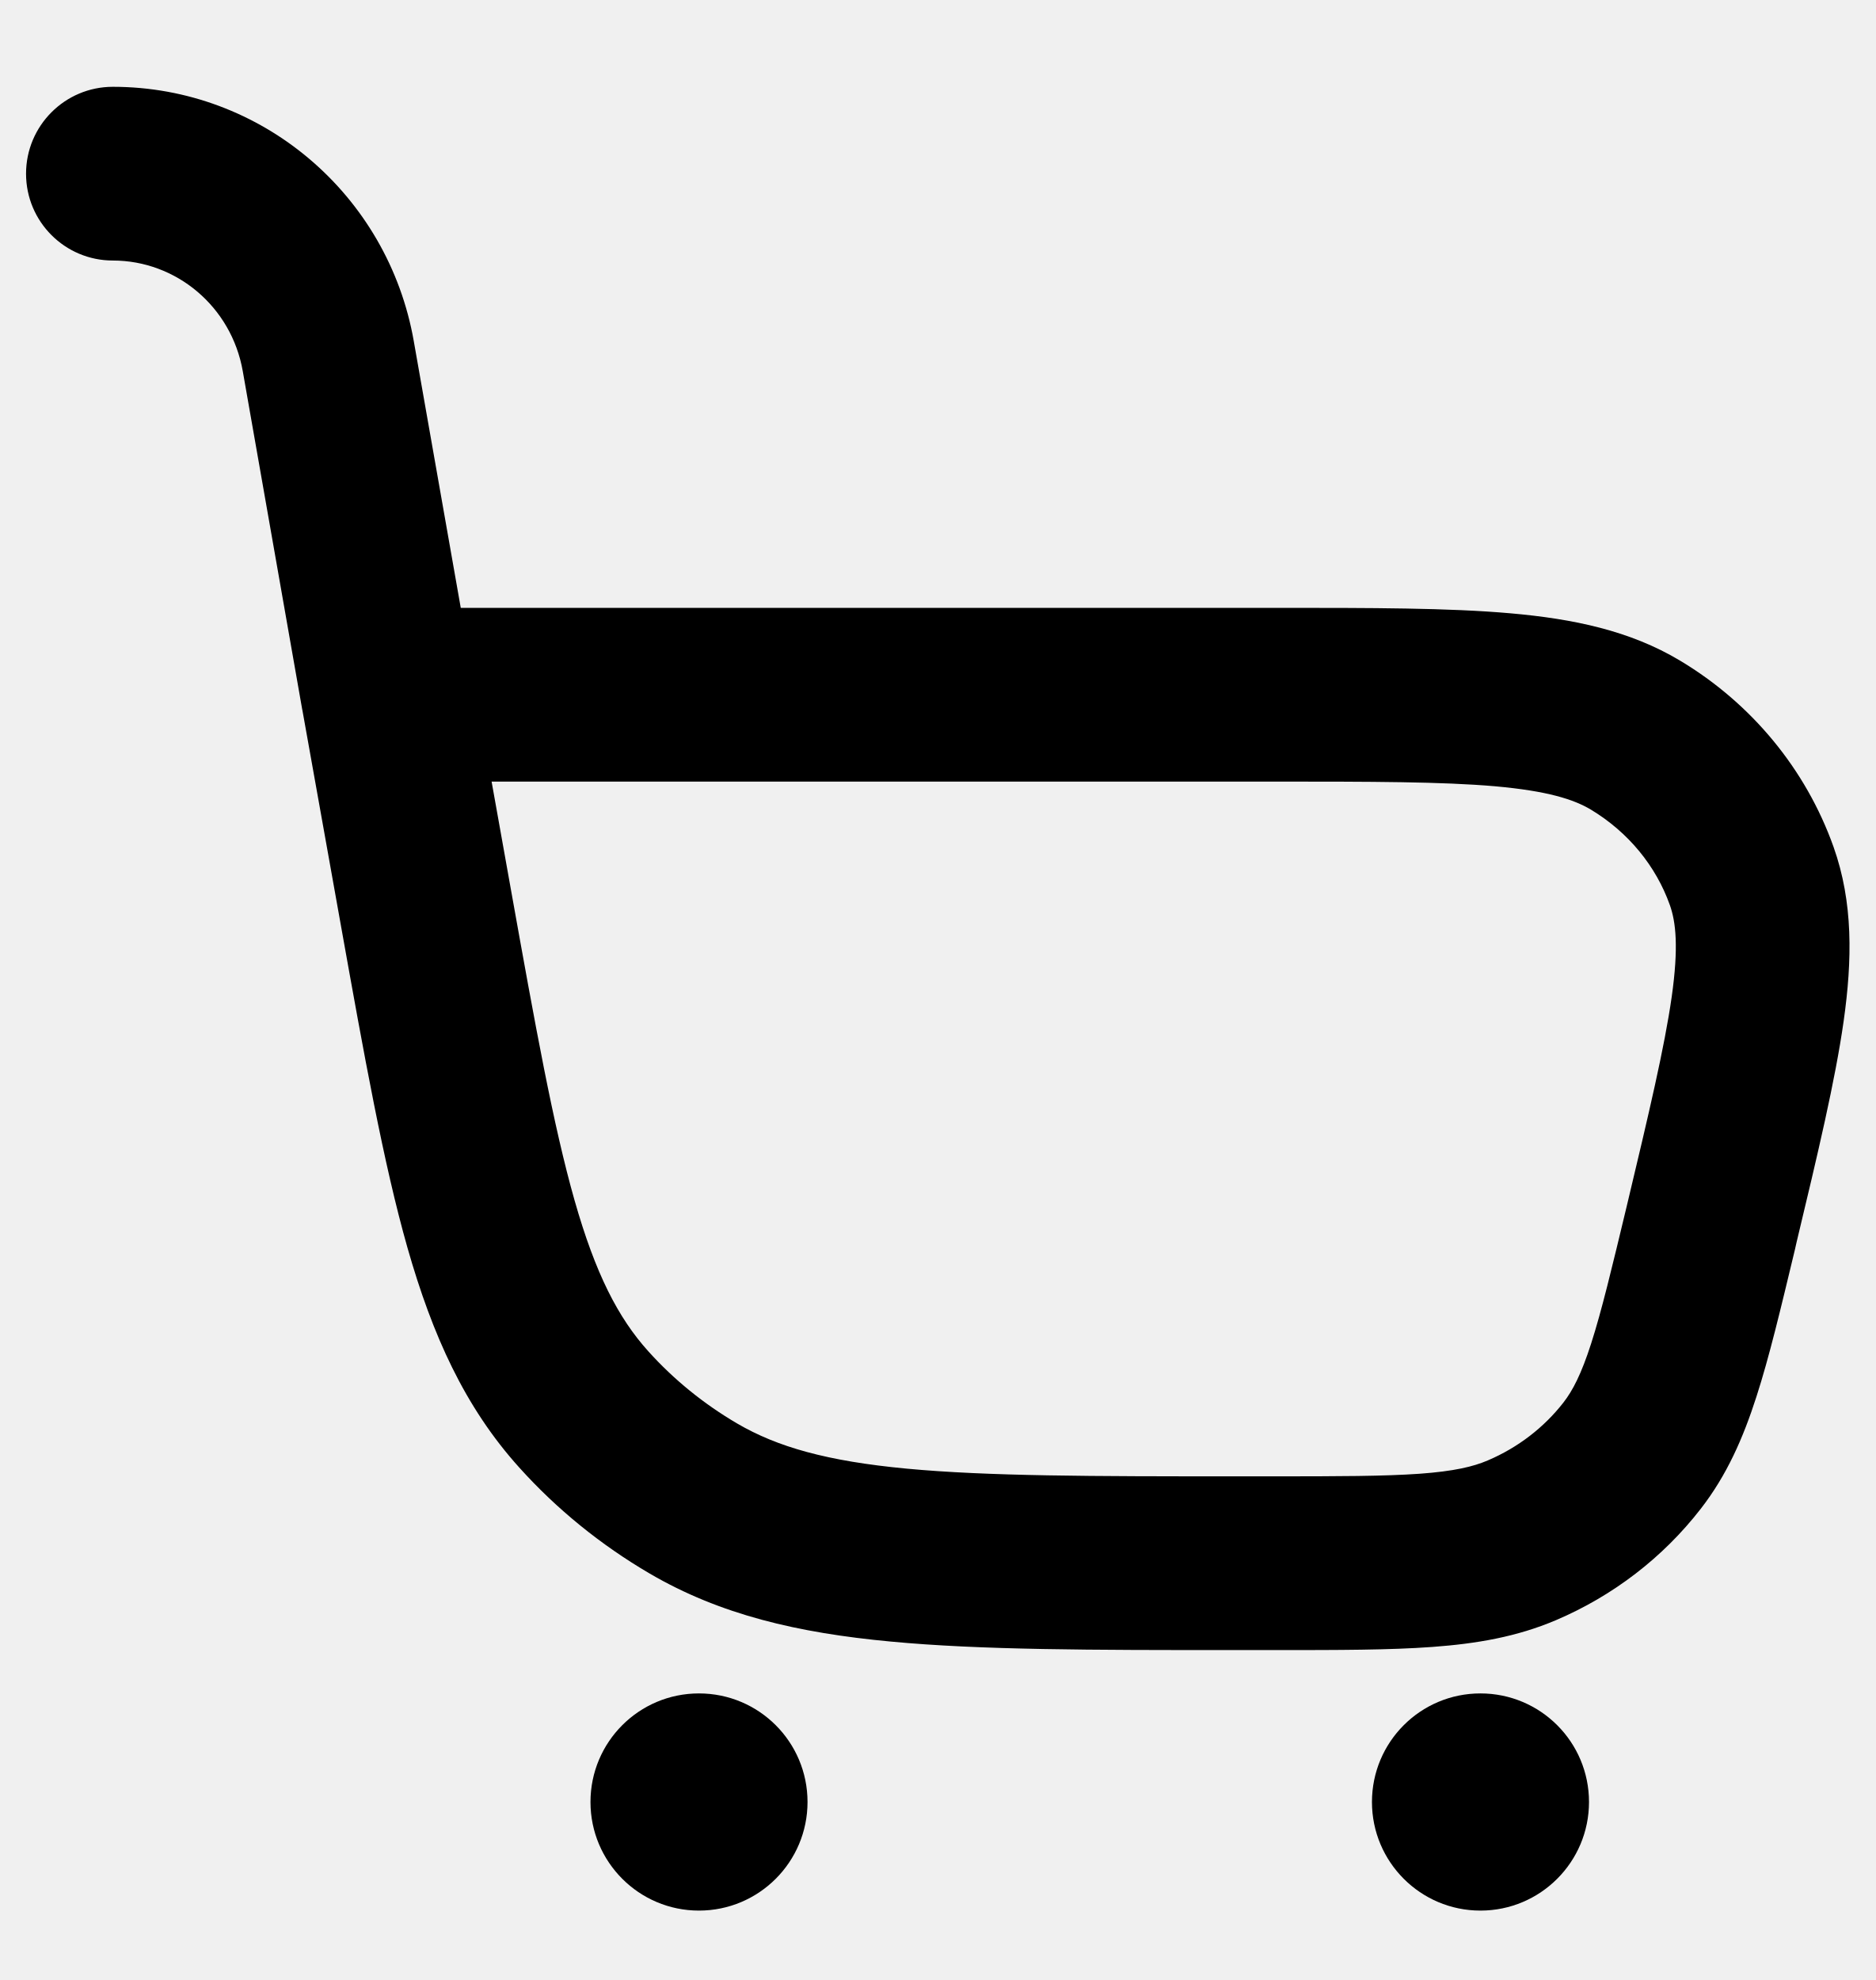
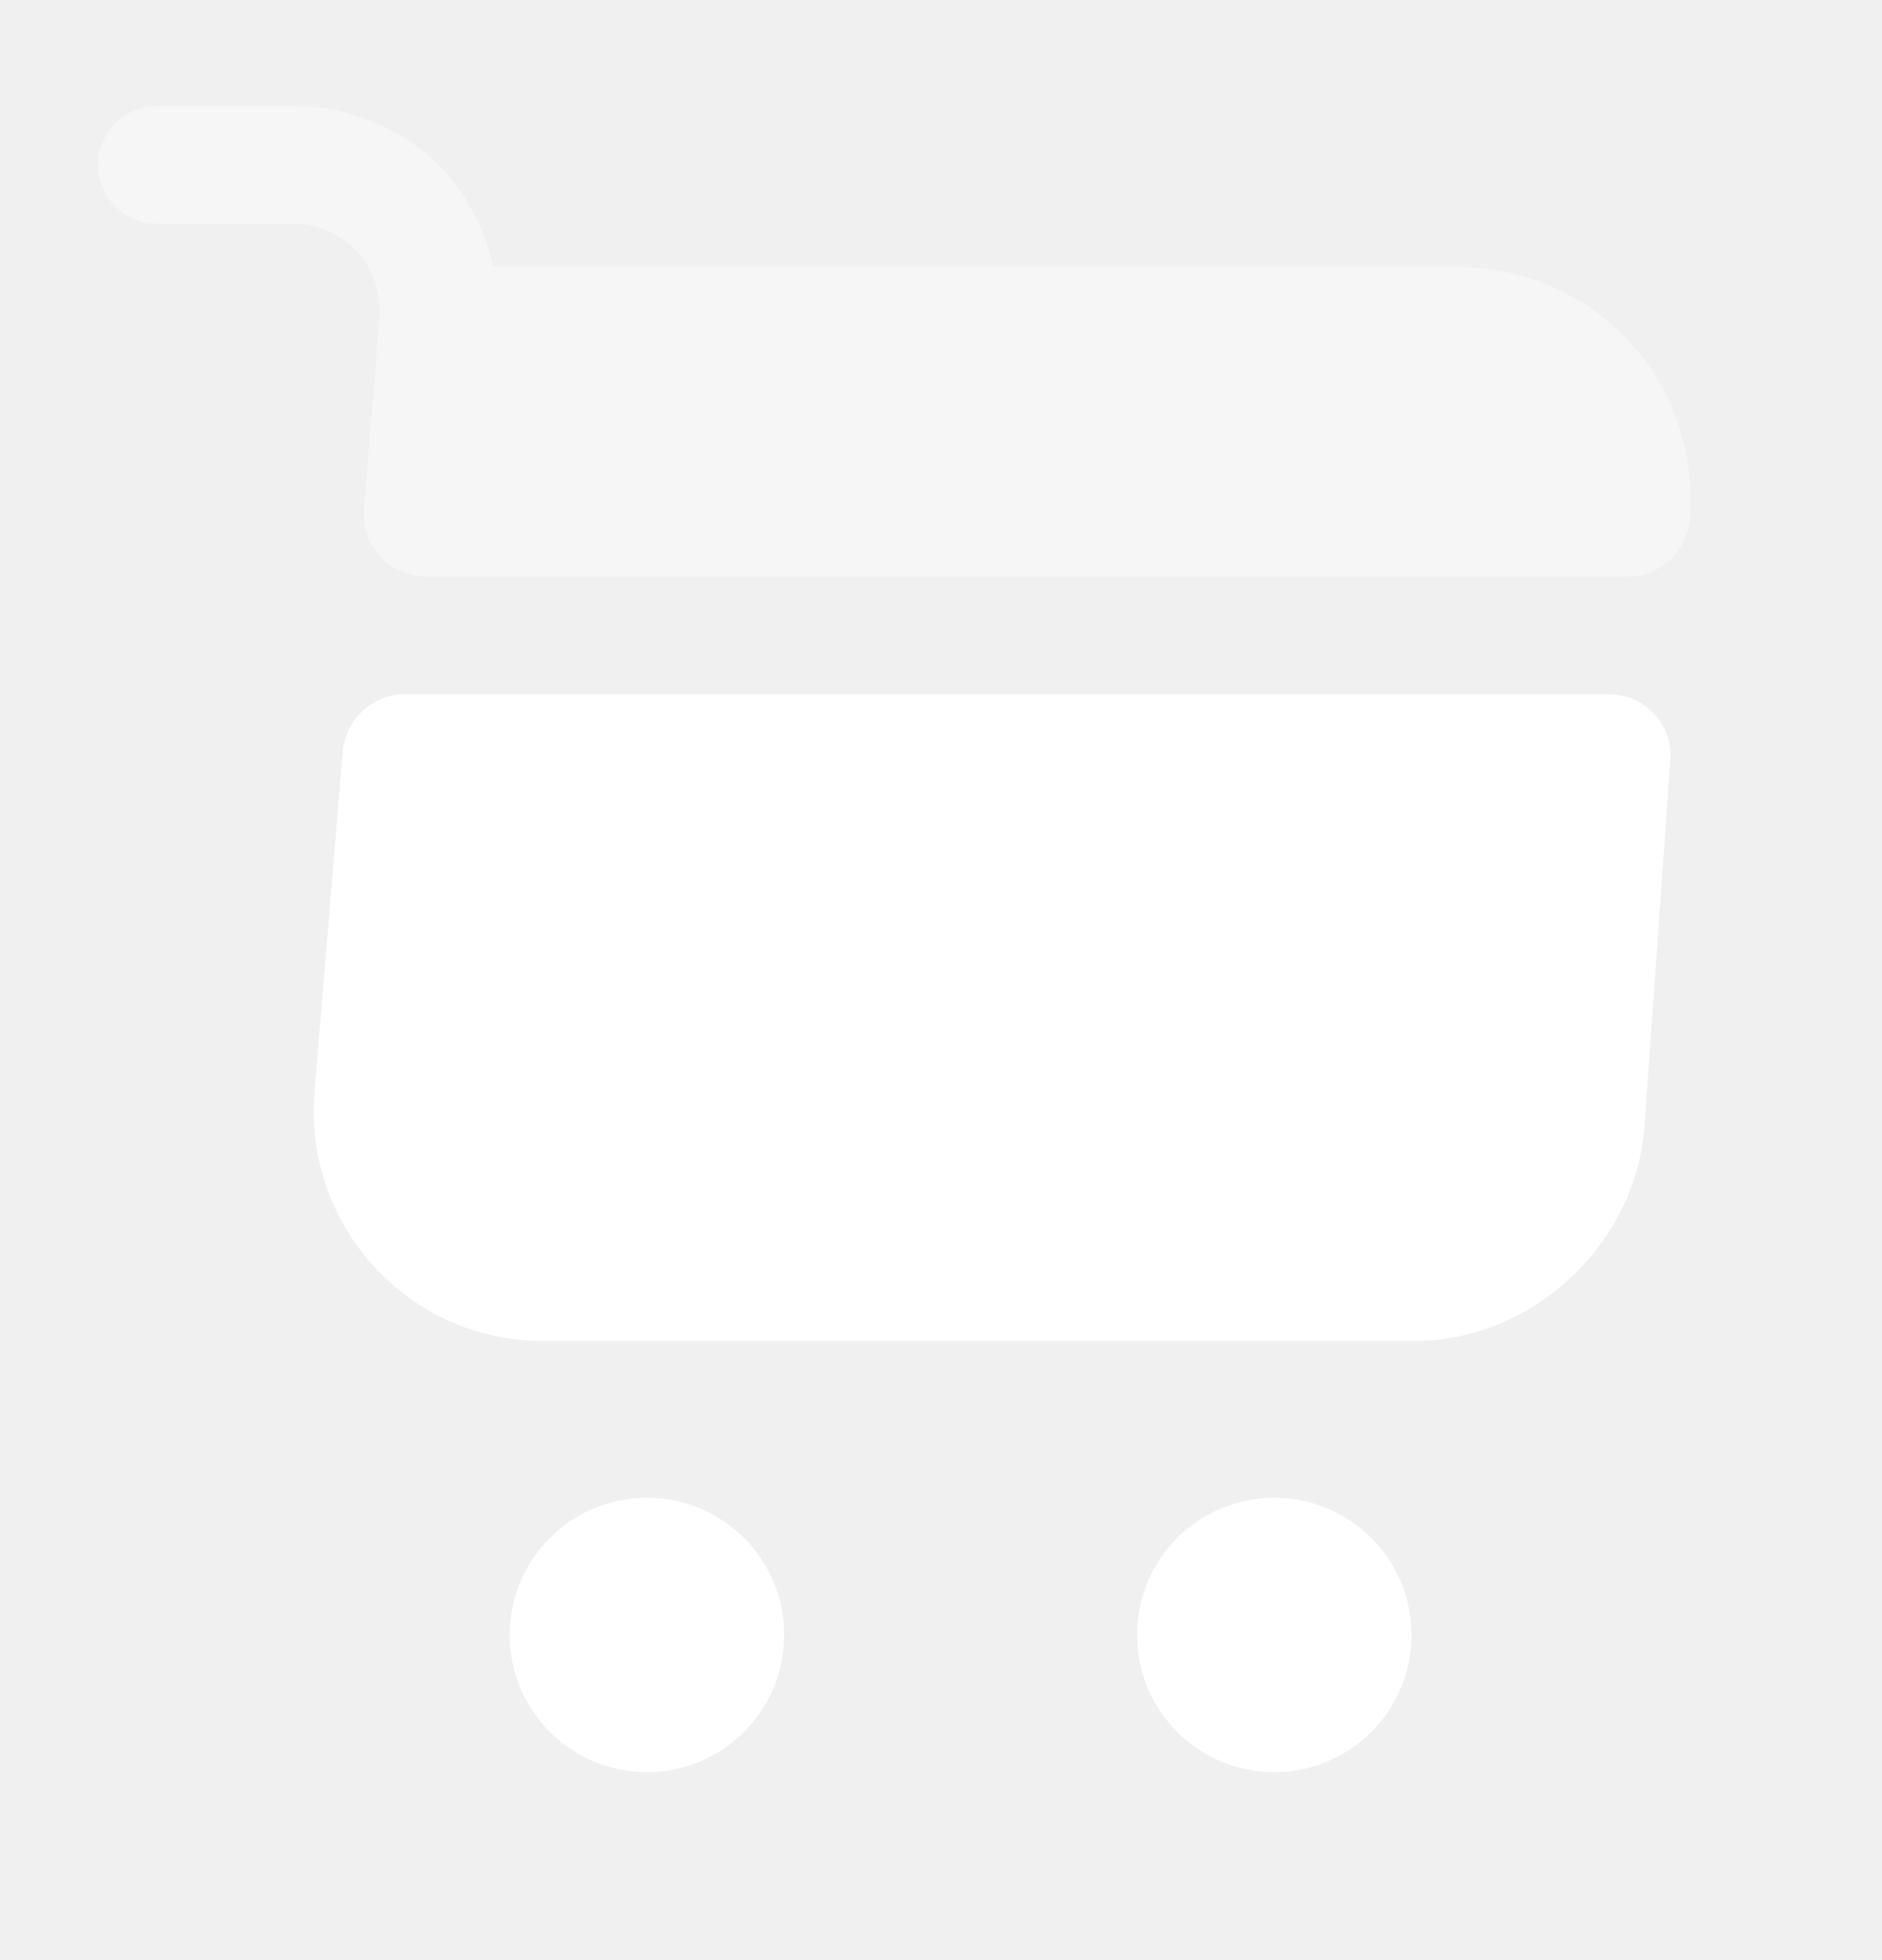
- <svg xmlns="http://www.w3.org/2000/svg" width="18" height="19" viewBox="0 0 18 19" fill="none">
-   <path fill-rule="evenodd" clip-rule="evenodd" d="M1.083 0.833C0.623 0.833 0.25 1.207 0.25 1.667C0.25 2.127 0.623 2.5 1.083 2.5C1.69 2.5 2.221 2.941 2.33 3.562L2.901 6.811L2.902 6.814L3.268 8.86C3.497 10.14 3.68 11.162 3.911 11.975C4.15 12.812 4.459 13.501 4.984 14.083C5.344 14.483 5.766 14.825 6.234 15.099C6.911 15.495 7.657 15.669 8.545 15.752C9.41 15.834 10.482 15.834 11.832 15.834H12.242C12.843 15.834 13.338 15.834 13.746 15.804C14.171 15.773 14.557 15.707 14.933 15.547C15.48 15.314 15.959 14.947 16.322 14.479C16.573 14.156 16.729 13.8 16.857 13.402C16.98 13.022 17.091 12.554 17.226 11.992L17.242 11.921C17.447 11.066 17.613 10.368 17.694 9.798C17.777 9.211 17.786 8.659 17.597 8.127C17.331 7.38 16.809 6.75 16.125 6.34C15.643 6.051 15.098 5.938 14.493 5.885C13.903 5.833 13.164 5.833 12.251 5.833H4.422L3.971 3.273C3.724 1.868 2.512 0.833 1.083 0.833ZM12.212 7.5C13.173 7.5 13.839 7.501 14.348 7.545C14.851 7.59 15.102 7.67 15.268 7.769C15.628 7.986 15.893 8.311 16.026 8.685C16.084 8.848 16.111 9.089 16.044 9.564C15.975 10.048 15.828 10.67 15.612 11.575C15.468 12.175 15.371 12.58 15.271 12.891C15.175 13.19 15.092 13.346 15.005 13.458C14.819 13.697 14.57 13.89 14.279 14.014C14.139 14.074 13.955 14.118 13.625 14.142C13.285 14.166 12.85 14.167 12.212 14.167H11.874C10.472 14.167 9.479 14.166 8.701 14.093C7.937 14.021 7.46 13.885 7.075 13.66C6.754 13.472 6.466 13.238 6.222 12.967C5.932 12.645 5.715 12.224 5.514 11.518C5.309 10.796 5.14 9.857 4.901 8.523L4.718 7.5H12.212Z" fill="black" style="fill:black;fill-opacity:1;" />
-   <path d="M7.75 17.292C7.75 17.867 7.284 18.334 6.708 18.334C6.133 18.334 5.667 17.867 5.667 17.292C5.667 16.716 6.133 16.25 6.708 16.25C7.284 16.25 7.75 16.716 7.75 17.292Z" fill="black" style="fill:black;fill-opacity:1;" />
-   <path d="M14.208 18.334C14.784 18.334 15.25 17.867 15.25 17.292C15.25 16.716 14.784 16.25 14.208 16.25C13.633 16.25 13.167 16.716 13.167 17.292C13.167 17.867 13.633 18.334 14.208 18.334Z" fill="black" style="fill:black;fill-opacity:1;" />
+ <svg xmlns="http://www.w3.org/2000/svg" width="24" height="25" viewBox="0 0 24 25" fill="none">
+   <path d="M16.25 22.604C17.216 22.604 18 21.82 18 20.854C18 19.887 17.216 19.104 16.25 19.104C15.284 19.104 14.5 19.887 14.5 20.854C14.5 21.82 15.284 22.604 16.25 22.604Z" fill="white" />
+   <path d="M8.25 22.604C9.216 22.604 10 21.82 10 20.854C10 19.887 9.216 19.104 8.25 19.104C7.284 19.104 6.5 19.887 6.5 20.854C6.5 21.82 7.284 22.604 8.25 22.604Z" fill="white" />
+   <path opacity="0.4" d="M4.84 4.044L4.64 6.494C4.6 6.964 4.97 7.354 5.44 7.354H20.75C21.17 7.354 21.52 7.034 21.55 6.614C21.68 4.844 20.33 3.404 18.56 3.404H6.29C6.19 2.964 5.99 2.544 5.68 2.194C5.19 1.664 4.49 1.354 3.77 1.354H2C1.59 1.354 1.25 1.694 1.25 2.104C1.25 2.514 1.59 2.854 2 2.854H3.74C4.05 2.854 4.34 2.984 4.55 3.204C4.76 3.434 4.86 3.734 4.84 4.044Z" fill="white" />
+   <path d="M20.51 8.854H5.17C4.75 8.854 4.41 9.174 4.37 9.584L4.01 13.934C3.87 15.633 5.21 17.104 6.92 17.104H18.04C19.54 17.104 20.86 15.873 20.97 14.373L21.3 9.704C21.34 9.244 20.98 8.854 20.51 8.854Z" fill="white" />
</svg>
